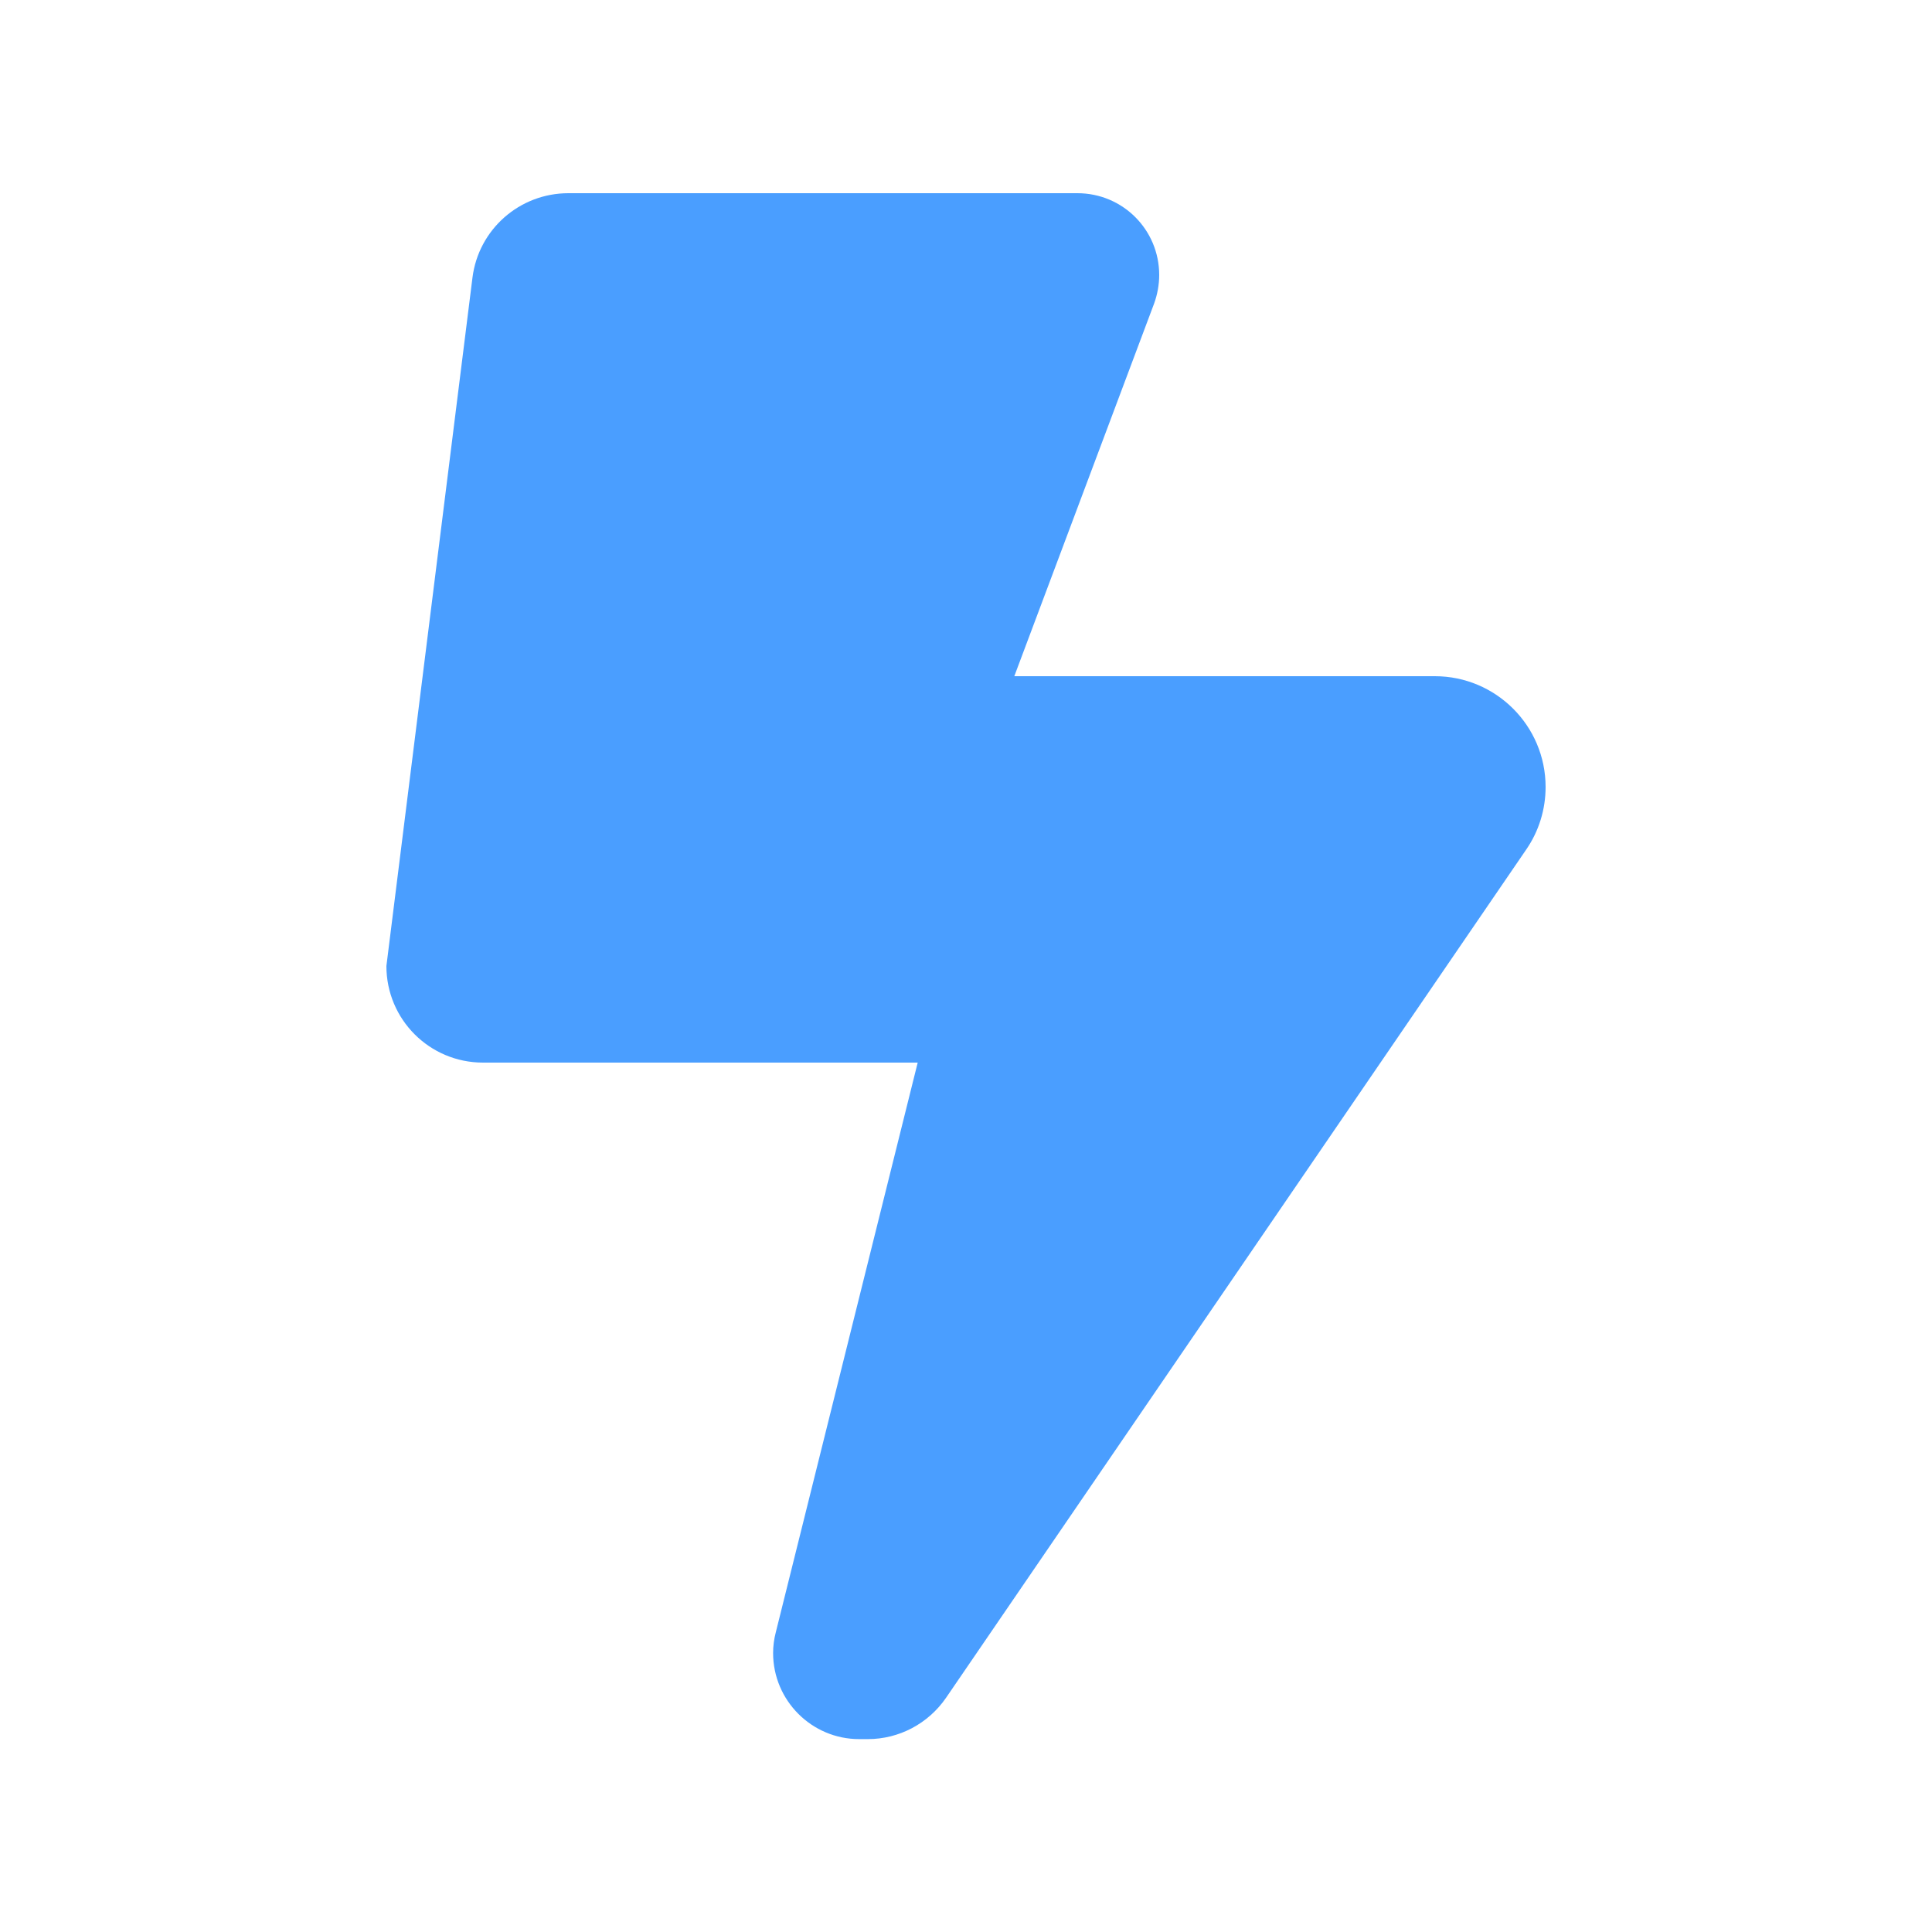
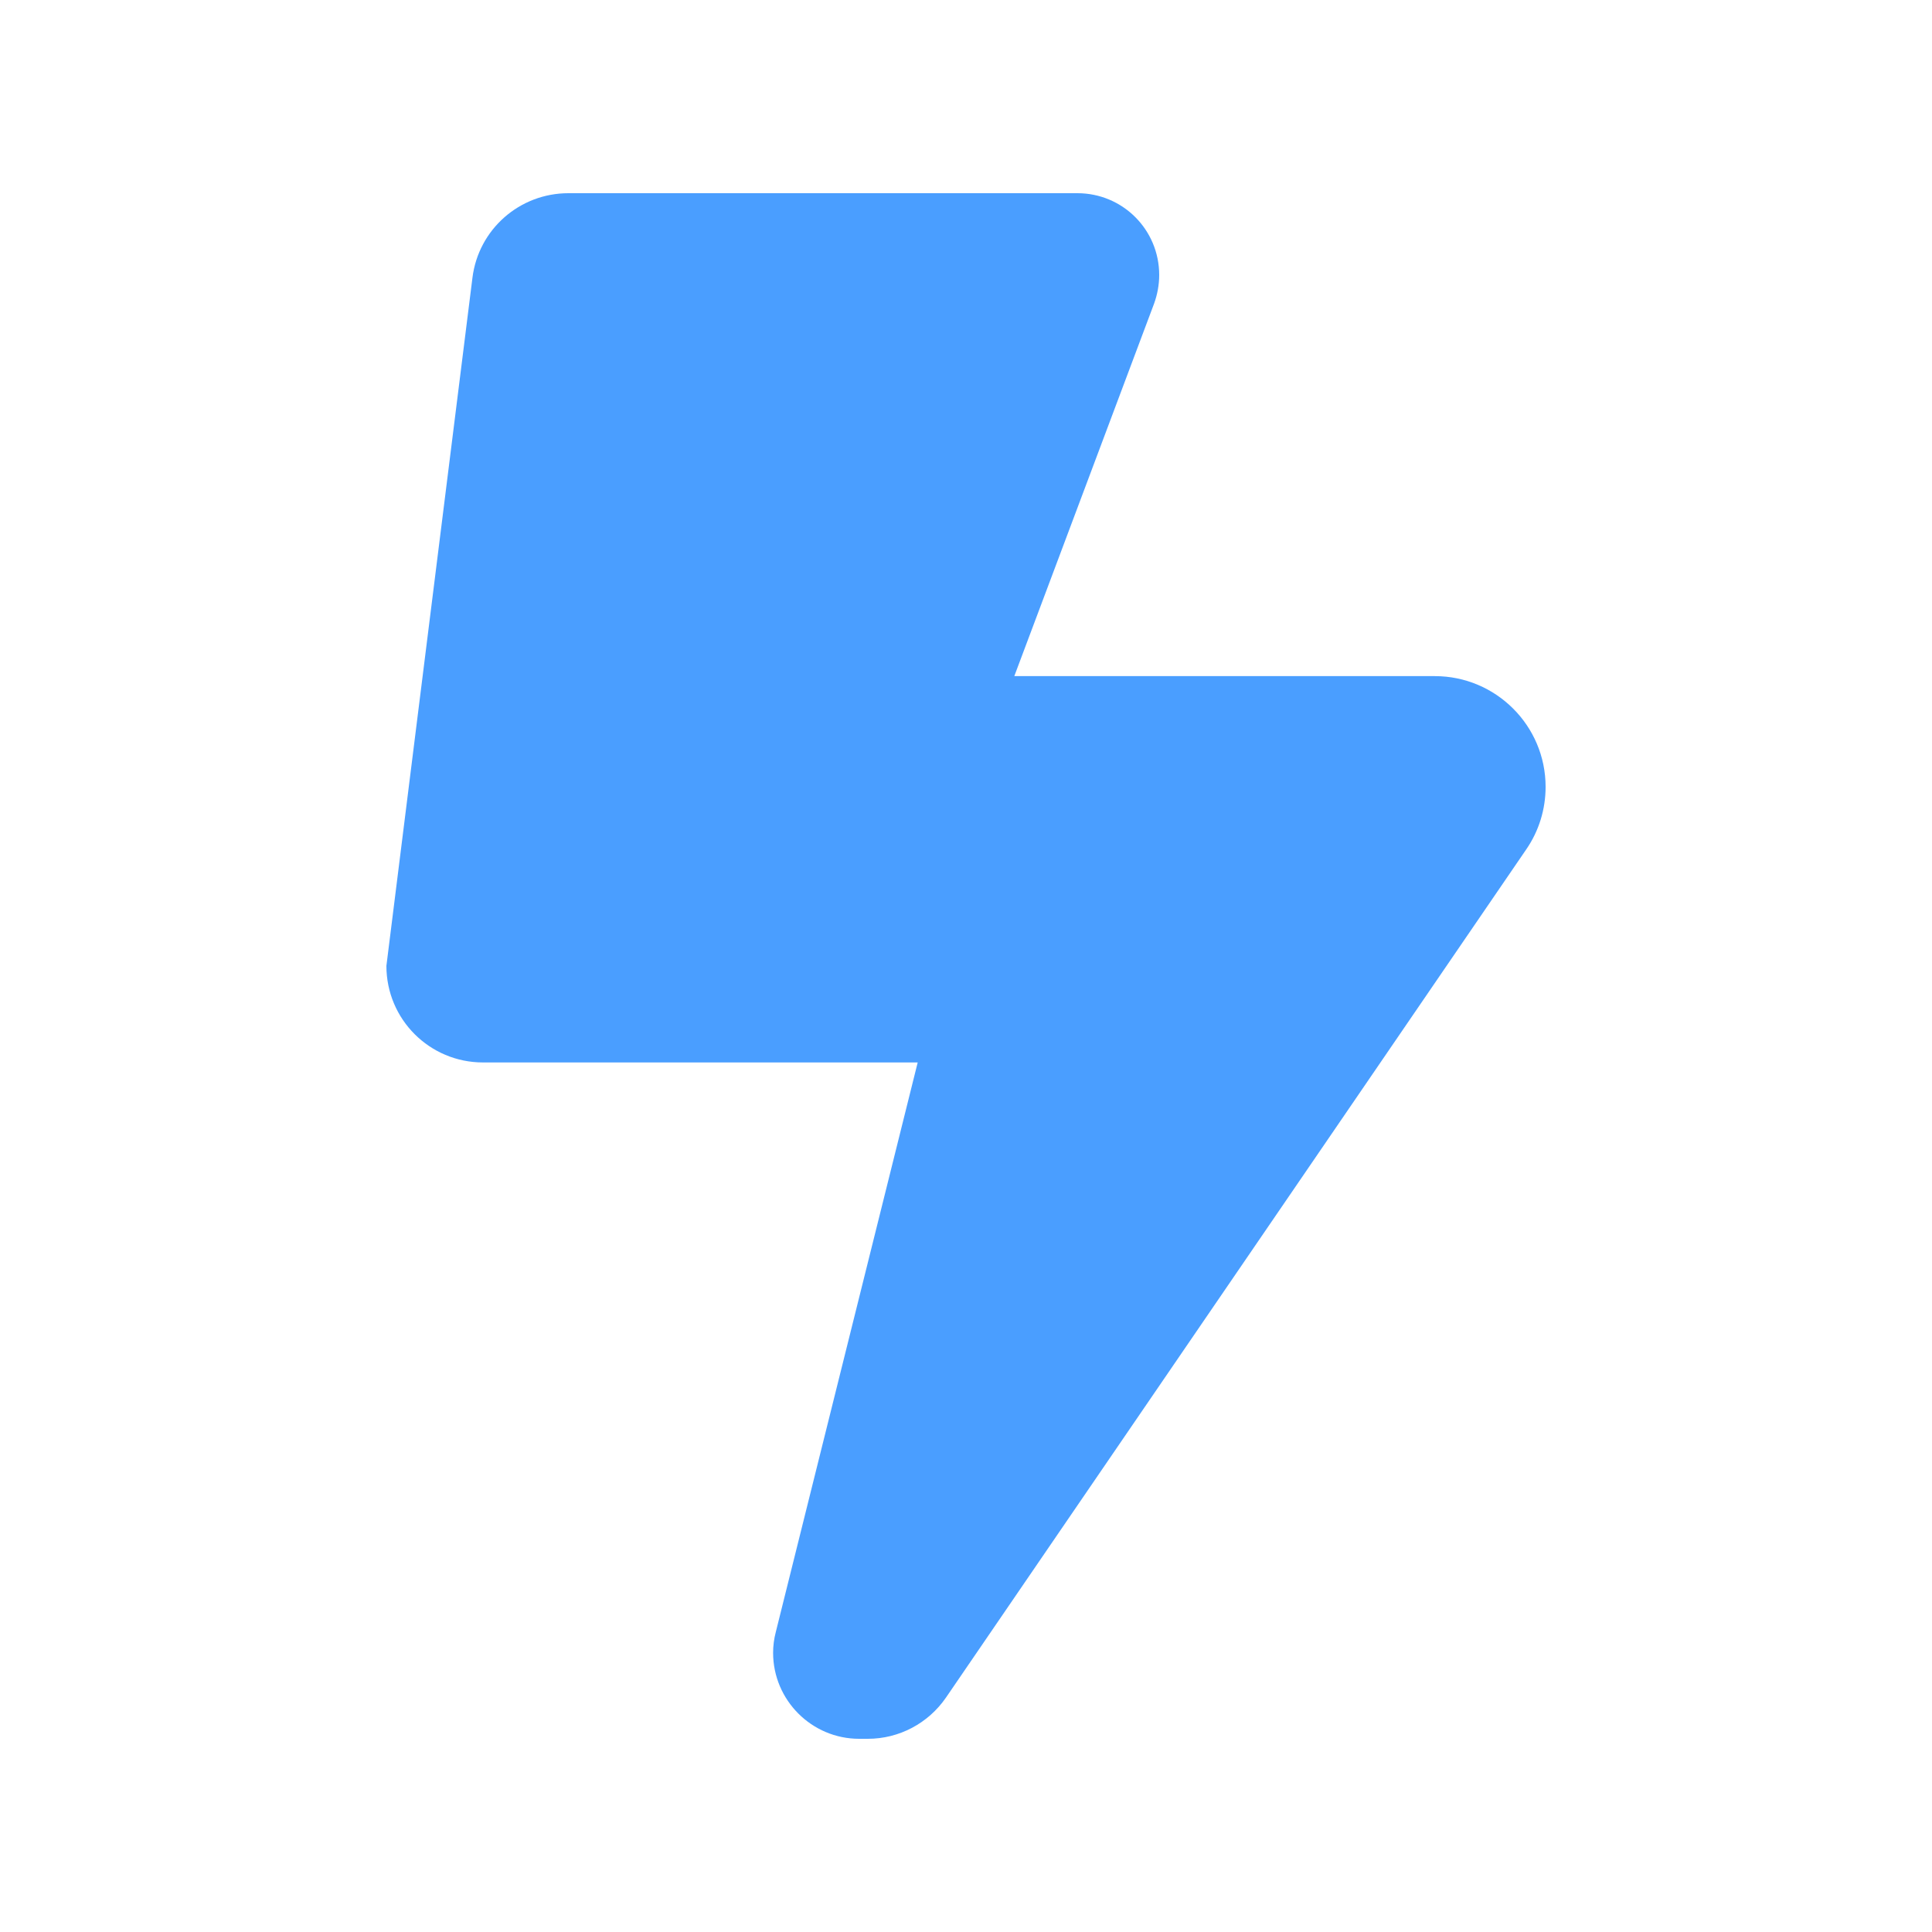
<svg xmlns="http://www.w3.org/2000/svg" width="50" height="50" viewBox="0 0 50 50" fill="none">
-   <path d="M10 25L12.227 7.188C12.383 5.938 13.445 5 14.711 5H27.883C29.055 5 30 5.945 30 7.117C30 7.367 29.953 7.625 29.867 7.859L26.25 17.5H37.133C38.711 17.5 40 18.781 40 20.367C40 20.945 39.828 21.508 39.5 21.984L24.484 43.938C24.023 44.609 23.266 45.008 22.461 45.008H22.234C21.008 45.008 20.008 44.008 20.008 42.781C20.008 42.602 20.031 42.422 20.078 42.242L23.75 27.5H12.5C11.117 27.5 10 26.383 10 25Z" fill="#4A9EFF" />
+   <path d="M10 24.996L12.227 7.187C12.383 5.937 13.445 5 14.711 5H27.883C29.055 5 30 5.945 30 7.117C30 7.367 29.953 7.624 29.867 7.859L26.25 17.498H37.133C38.711 17.498 40 18.779 40 20.364C40 20.942 39.828 21.505 39.5 21.981L24.484 43.93C24.023 44.602 23.266 45 22.461 45H22.234C21.008 45 20.008 44 20.008 42.774C20.008 42.594 20.031 42.415 20.078 42.235L23.75 27.496H12.5C11.117 27.496 10 26.379 10 24.996Z" fill="#4A9EFF" />
</svg>
